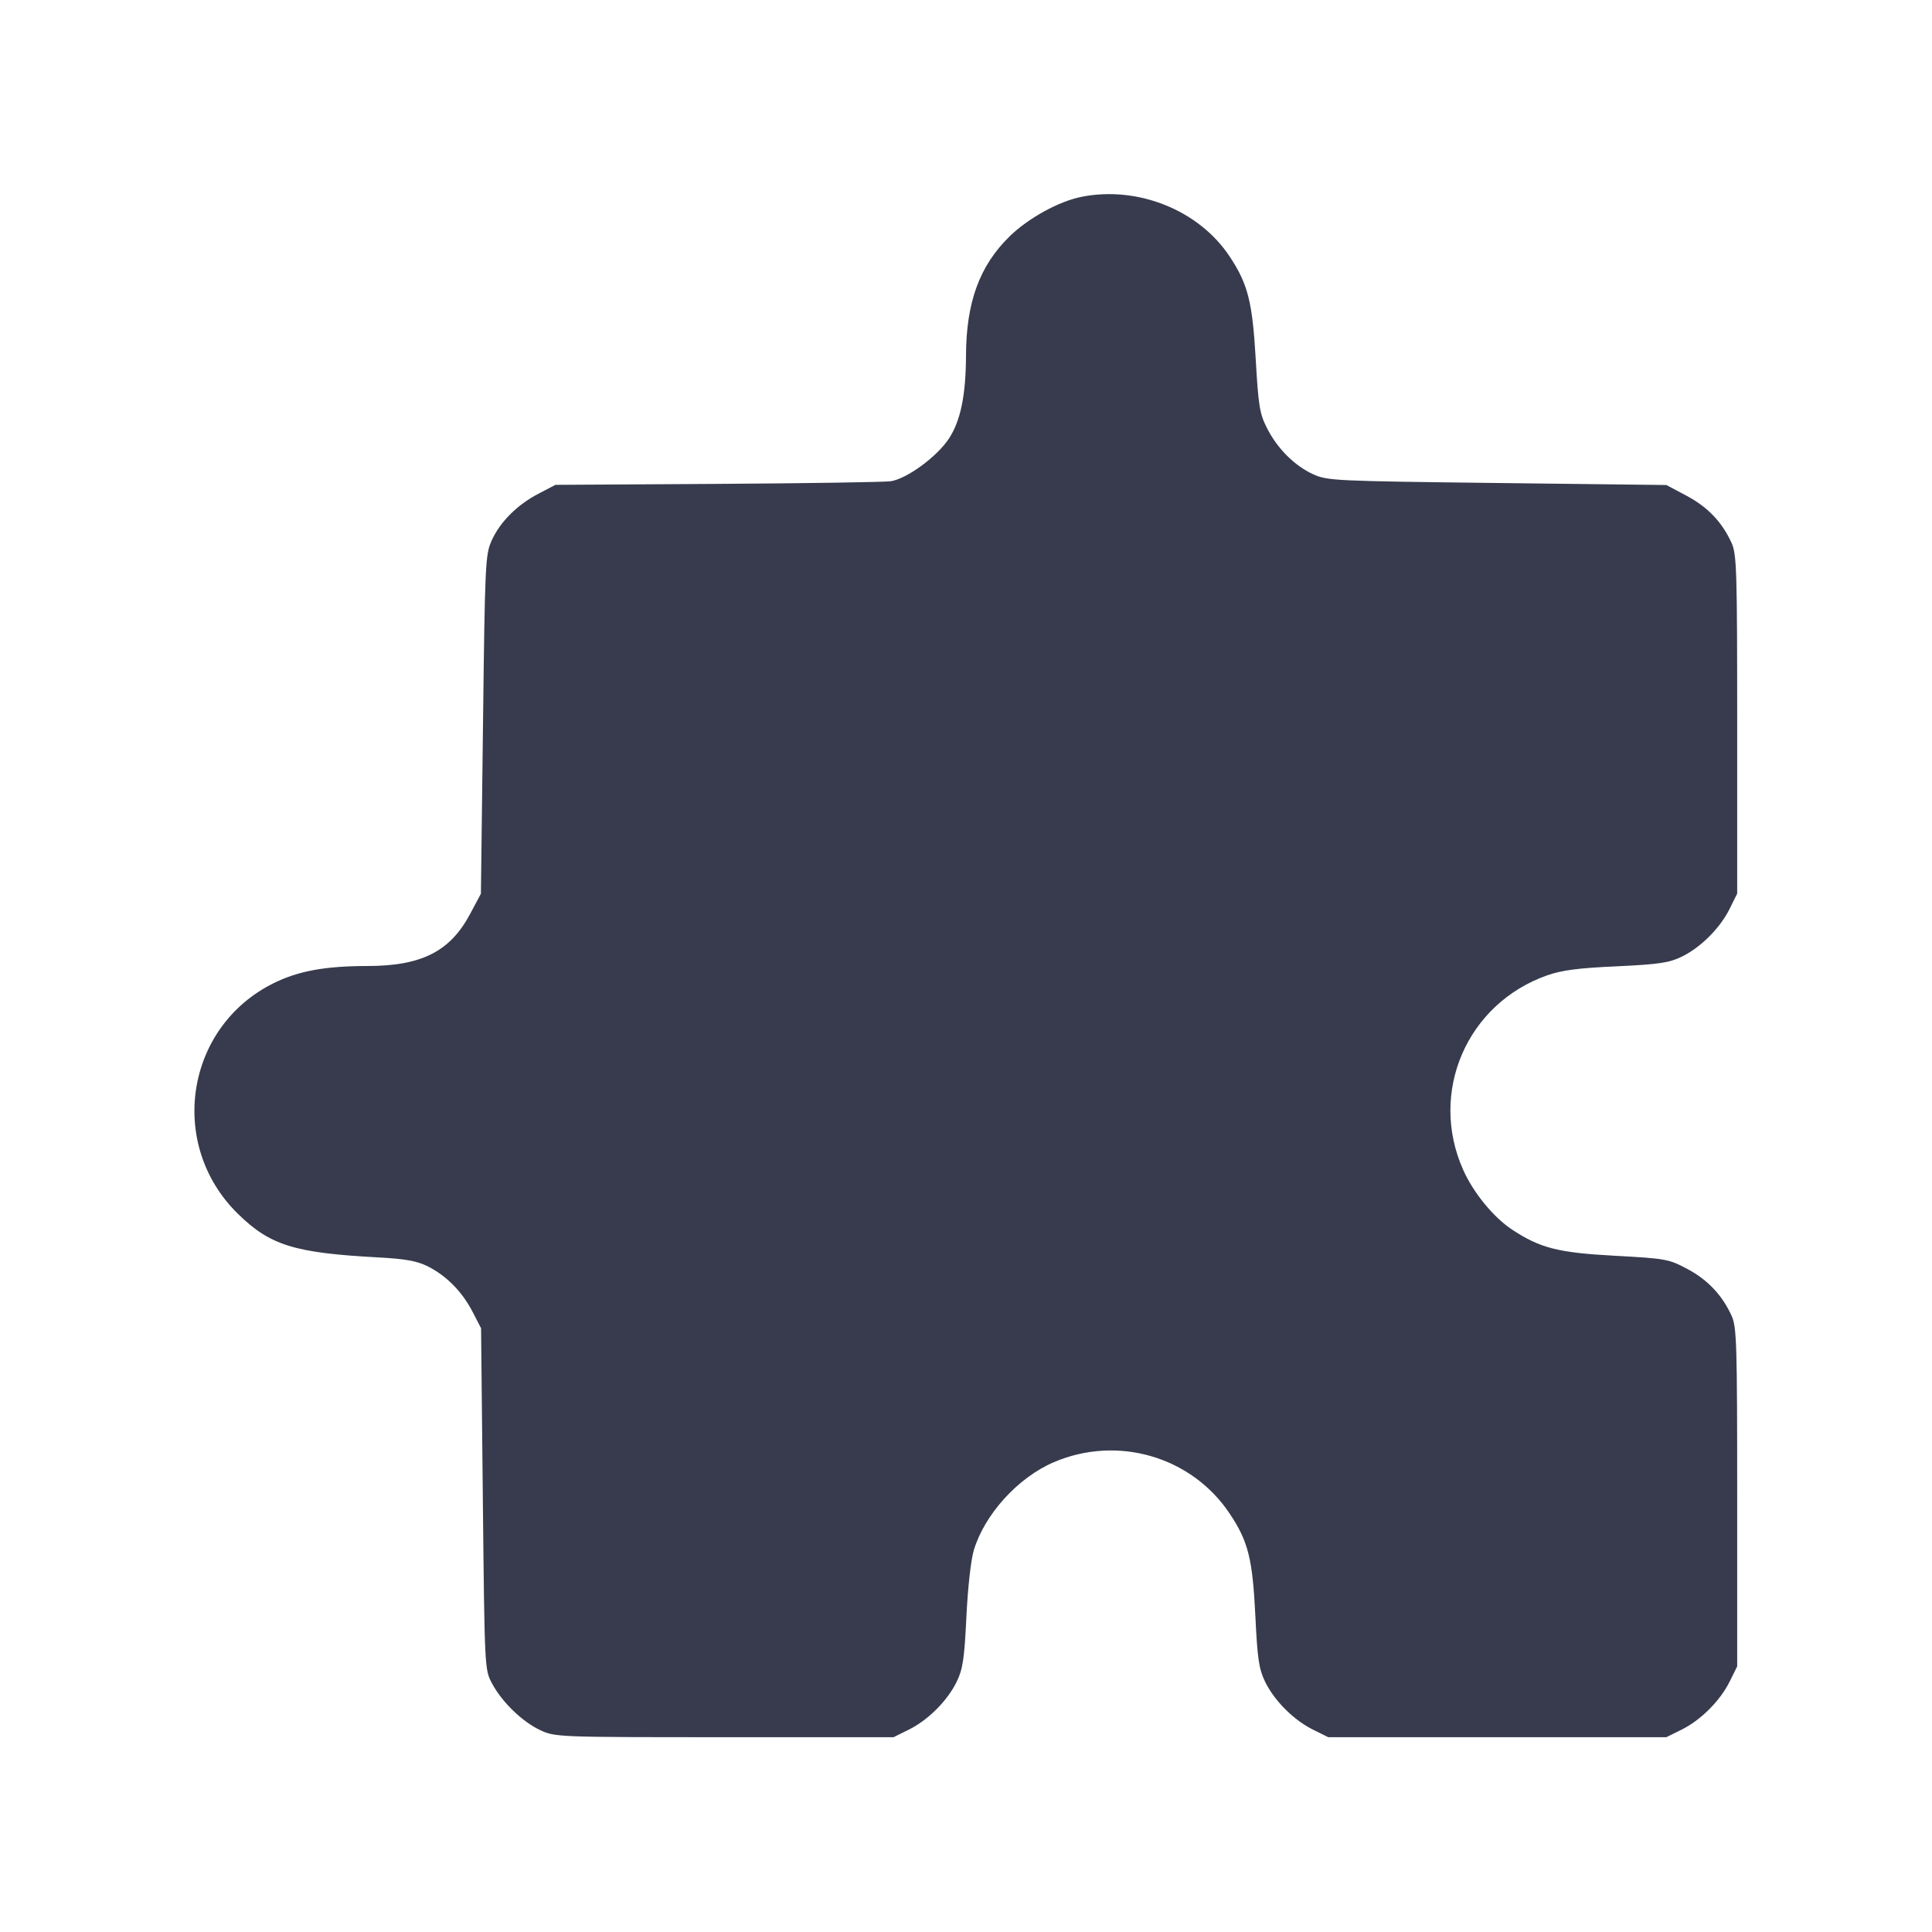
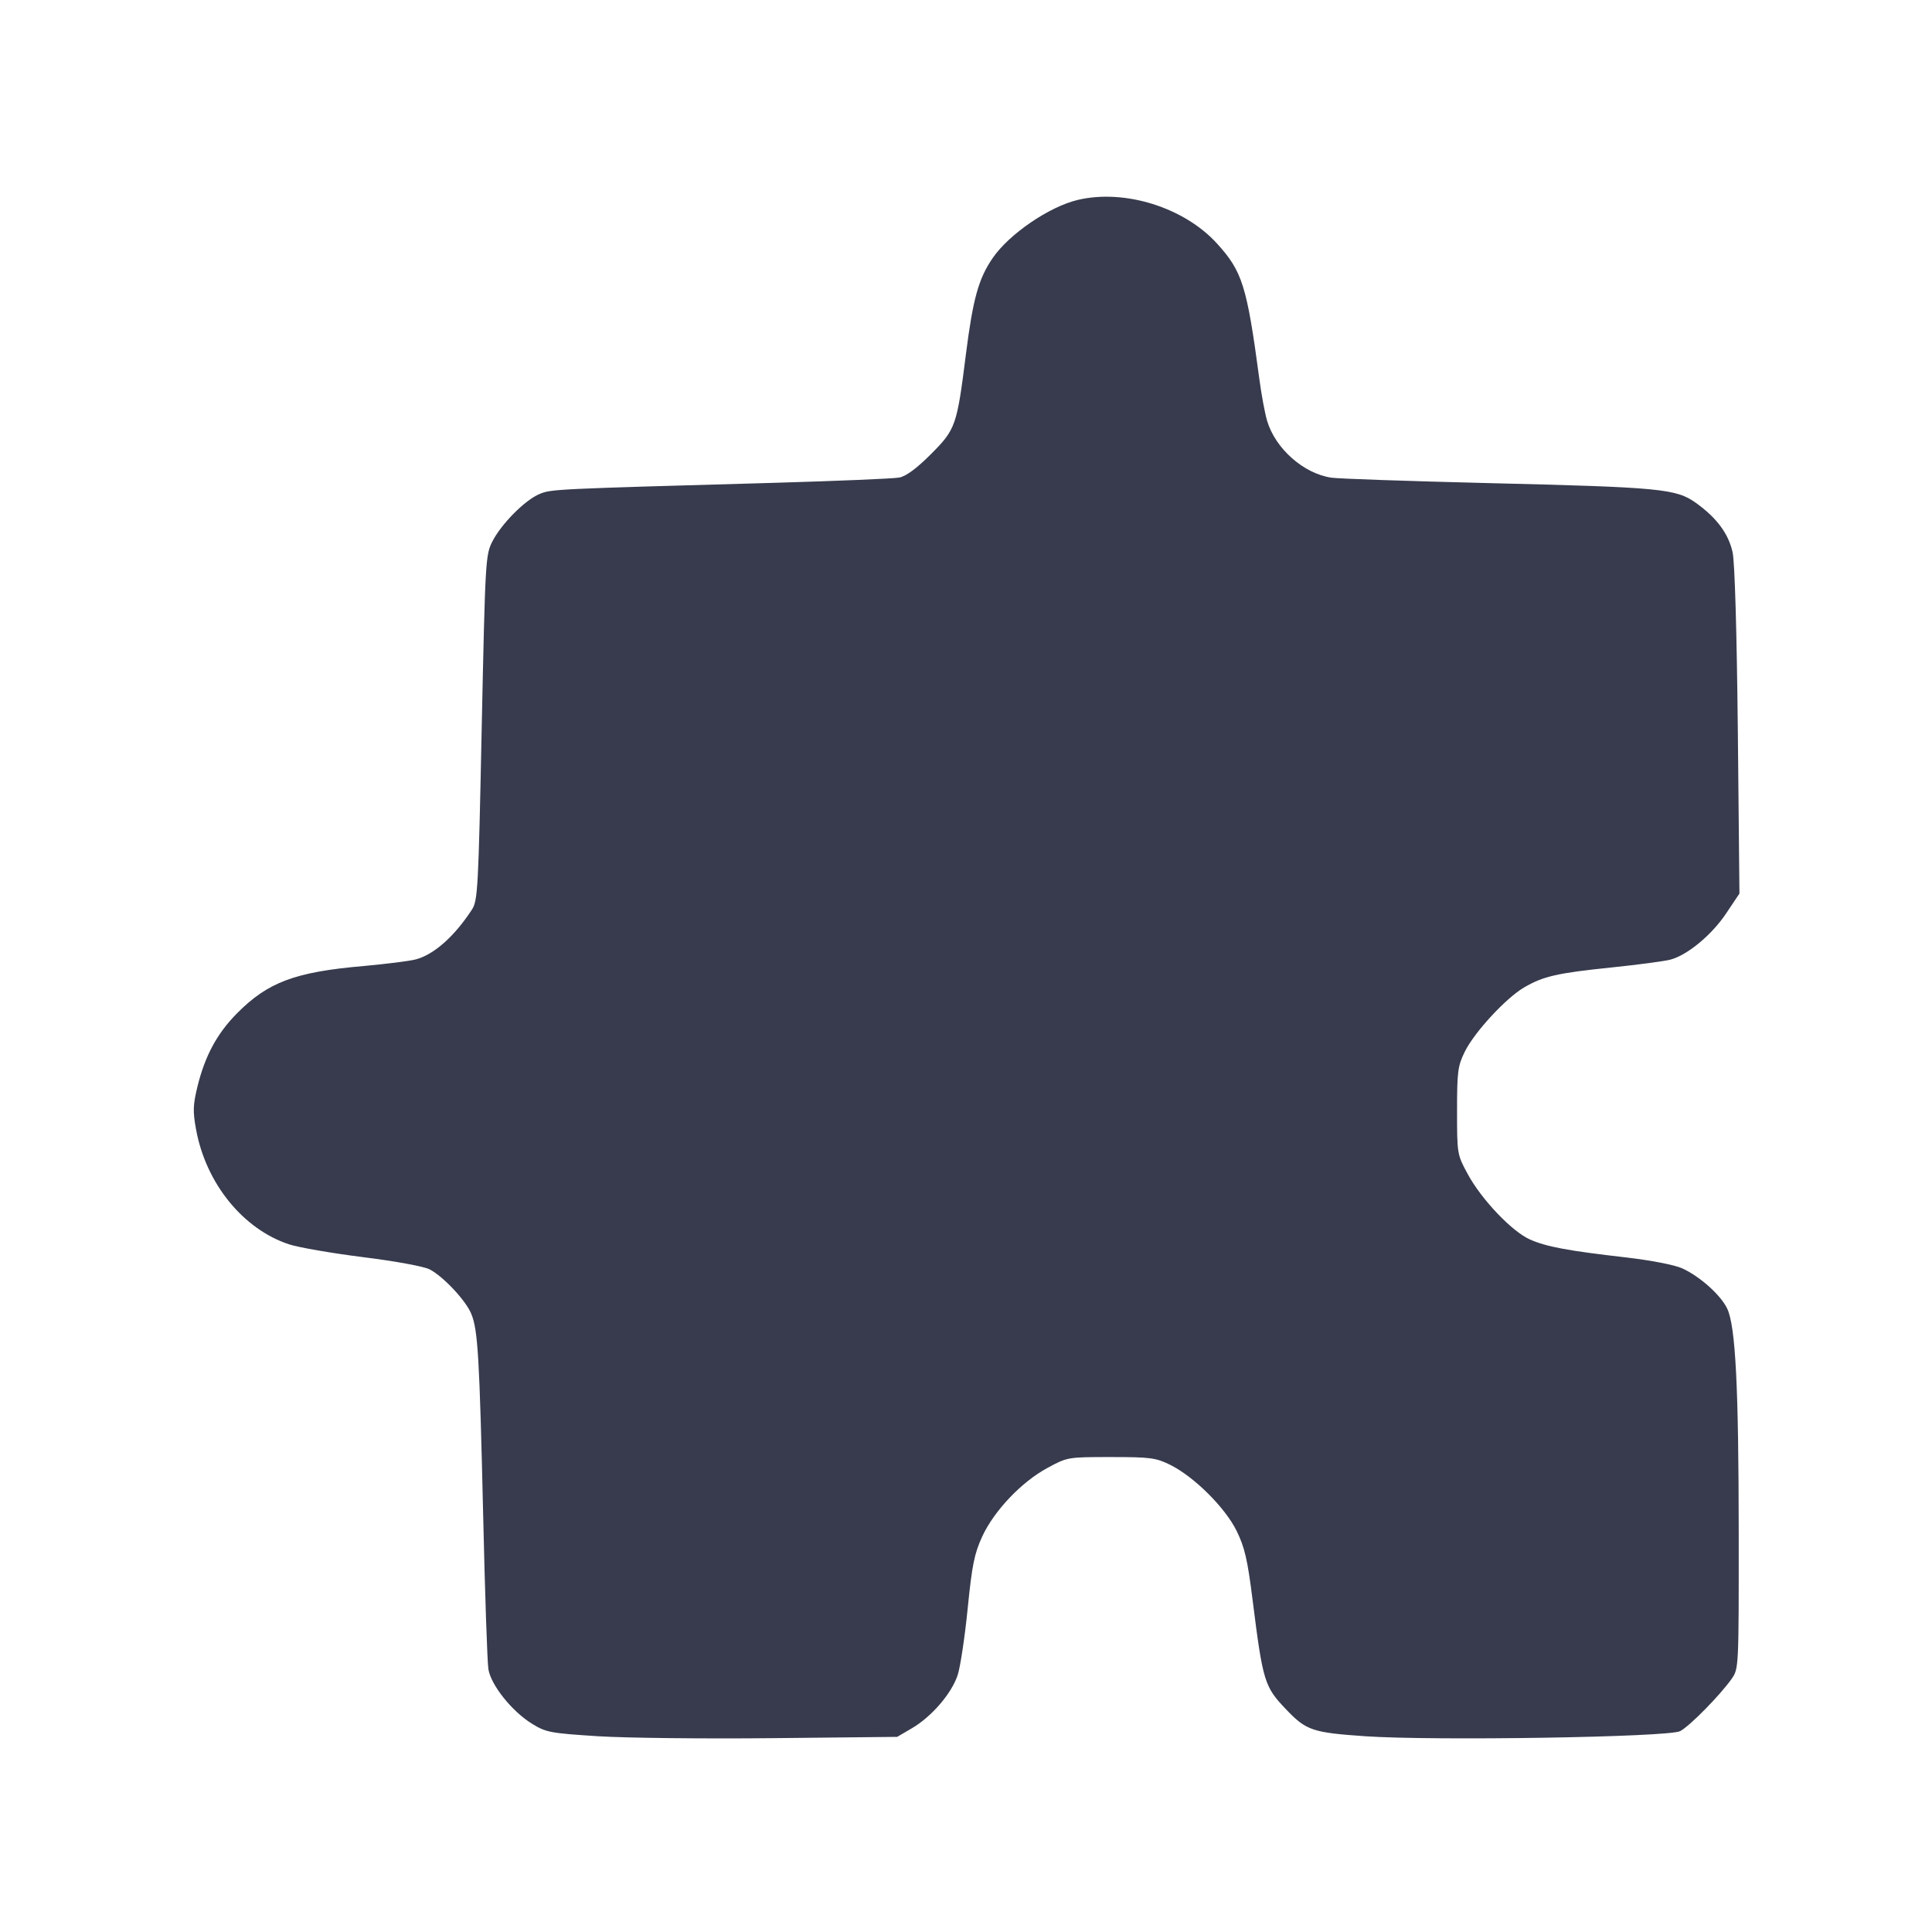
<svg xmlns="http://www.w3.org/2000/svg" width="24" height="24" viewBox="0 0 24 24" fill="none">
-   <path d="M13.440 2.444 C 13.157 2.499,12.776 2.708,12.543 2.935 C 12.168 3.301,12.002 3.755,12.000 4.420 C 11.998 4.909,11.933 5.225,11.790 5.445 C 11.645 5.669,11.270 5.945,11.067 5.978 C 10.997 5.989,10.031 6.004,8.920 6.011 L 6.900 6.023 6.691 6.132 C 6.425 6.270,6.212 6.483,6.107 6.716 C 6.029 6.892,6.024 6.995,6.000 9.001 L 5.974 11.102 5.839 11.355 C 5.591 11.820,5.236 12.000,4.563 12.000 C 4.041 12.001,3.708 12.061,3.402 12.212 C 2.303 12.753,2.075 14.217,2.956 15.079 C 3.356 15.471,3.656 15.564,4.699 15.620 C 5.035 15.638,5.179 15.664,5.312 15.730 C 5.545 15.847,5.739 16.043,5.869 16.293 L 5.976 16.500 5.998 18.620 C 6.020 20.733,6.020 20.741,6.112 20.912 C 6.236 21.145,6.490 21.390,6.714 21.494 C 6.897 21.579,6.936 21.580,9.000 21.580 L 11.100 21.580 11.288 21.487 C 11.528 21.369,11.770 21.127,11.885 20.890 C 11.961 20.733,11.980 20.606,12.005 20.082 C 12.023 19.717,12.061 19.375,12.098 19.254 C 12.234 18.808,12.647 18.354,13.091 18.164 C 13.882 17.825,14.802 18.093,15.275 18.802 C 15.507 19.149,15.560 19.363,15.595 20.082 C 15.620 20.606,15.639 20.733,15.715 20.890 C 15.830 21.127,16.072 21.369,16.312 21.487 L 16.500 21.580 18.600 21.580 L 20.700 21.580 20.888 21.487 C 21.127 21.369,21.369 21.127,21.487 20.888 L 21.580 20.700 21.580 18.600 C 21.580 16.692,21.574 16.486,21.511 16.346 C 21.394 16.089,21.215 15.899,20.962 15.764 C 20.731 15.641,20.694 15.634,20.069 15.600 C 19.355 15.562,19.133 15.505,18.781 15.273 C 18.552 15.121,18.301 14.814,18.176 14.532 C 17.746 13.568,18.222 12.467,19.220 12.116 C 19.403 12.052,19.607 12.025,20.082 12.004 C 20.608 11.979,20.732 11.961,20.890 11.885 C 21.127 11.770,21.369 11.528,21.487 11.288 L 21.580 11.100 21.580 9.000 C 21.580 7.092,21.574 6.886,21.511 6.746 C 21.393 6.486,21.215 6.299,20.952 6.159 L 20.700 6.025 18.600 6.000 C 16.593 5.976,16.492 5.972,16.316 5.893 C 16.084 5.788,15.868 5.574,15.738 5.316 C 15.648 5.139,15.632 5.040,15.599 4.461 C 15.558 3.748,15.502 3.528,15.275 3.186 C 14.896 2.613,14.140 2.307,13.440 2.444 " fill="#373B4D" stroke="none" fill-rule="evenodd" />
+   <path d="M13.390 2.483 C 13.033 2.567,12.532 2.910,12.329 3.209 C 12.155 3.464,12.086 3.715,11.999 4.400 C 11.887 5.291,11.872 5.333,11.563 5.643 C 11.388 5.818,11.257 5.915,11.172 5.932 C 11.102 5.946,10.400 5.975,9.612 5.998 C 6.873 6.075,6.847 6.076,6.702 6.137 C 6.521 6.212,6.229 6.507,6.117 6.725 C 6.031 6.894,6.028 6.955,5.984 9.039 C 5.943 11.055,5.935 11.187,5.862 11.300 C 5.644 11.634,5.391 11.858,5.165 11.918 C 5.085 11.939,4.795 11.975,4.520 12.000 C 3.665 12.074,3.329 12.200,2.944 12.588 C 2.697 12.838,2.548 13.113,2.454 13.493 C 2.397 13.727,2.394 13.803,2.436 14.033 C 2.559 14.702,3.020 15.270,3.592 15.458 C 3.708 15.496,4.122 15.568,4.512 15.617 C 4.921 15.668,5.271 15.733,5.340 15.770 C 5.511 15.861,5.786 16.155,5.854 16.320 C 5.937 16.521,5.956 16.848,6.002 18.819 C 6.024 19.787,6.053 20.649,6.067 20.735 C 6.099 20.933,6.359 21.259,6.609 21.413 C 6.782 21.520,6.835 21.530,7.427 21.568 C 7.775 21.590,8.754 21.601,9.602 21.592 L 11.145 21.576 11.328 21.469 C 11.574 21.325,11.822 21.036,11.897 20.807 C 11.930 20.704,11.986 20.332,12.021 19.980 C 12.075 19.441,12.104 19.300,12.201 19.088 C 12.349 18.768,12.689 18.409,13.012 18.235 C 13.259 18.101,13.263 18.100,13.800 18.100 C 14.289 18.100,14.358 18.109,14.535 18.196 C 14.831 18.342,15.218 18.726,15.361 19.016 C 15.462 19.221,15.497 19.371,15.561 19.882 C 15.688 20.889,15.707 20.953,15.975 21.233 C 16.226 21.497,16.304 21.523,16.956 21.568 C 17.806 21.627,20.726 21.580,20.871 21.505 C 20.989 21.444,21.368 21.058,21.512 20.854 C 21.599 20.728,21.600 20.717,21.599 19.054 C 21.598 17.227,21.560 16.475,21.456 16.256 C 21.375 16.087,21.117 15.856,20.897 15.756 C 20.802 15.713,20.508 15.656,20.197 15.620 C 19.474 15.537,19.212 15.488,19.007 15.398 C 18.784 15.300,18.405 14.902,18.234 14.587 C 18.101 14.342,18.100 14.336,18.100 13.800 C 18.100 13.311,18.109 13.242,18.196 13.065 C 18.314 12.824,18.707 12.398,18.932 12.267 C 19.171 12.127,19.342 12.088,20.020 12.018 C 20.350 11.984,20.679 11.940,20.750 11.921 C 20.962 11.865,21.264 11.614,21.442 11.348 L 21.608 11.100 21.588 9.080 C 21.575 7.838,21.550 6.983,21.523 6.861 C 21.472 6.630,21.327 6.434,21.070 6.249 C 20.823 6.071,20.634 6.053,18.480 6.001 C 17.501 5.977,16.628 5.947,16.540 5.934 C 16.195 5.884,15.844 5.574,15.741 5.229 C 15.713 5.136,15.669 4.898,15.643 4.700 C 15.489 3.550,15.433 3.370,15.115 3.022 C 14.707 2.576,13.972 2.346,13.390 2.483 " fill="#373B4D" stroke="none" fill-rule="evenodd" />
</svg>
